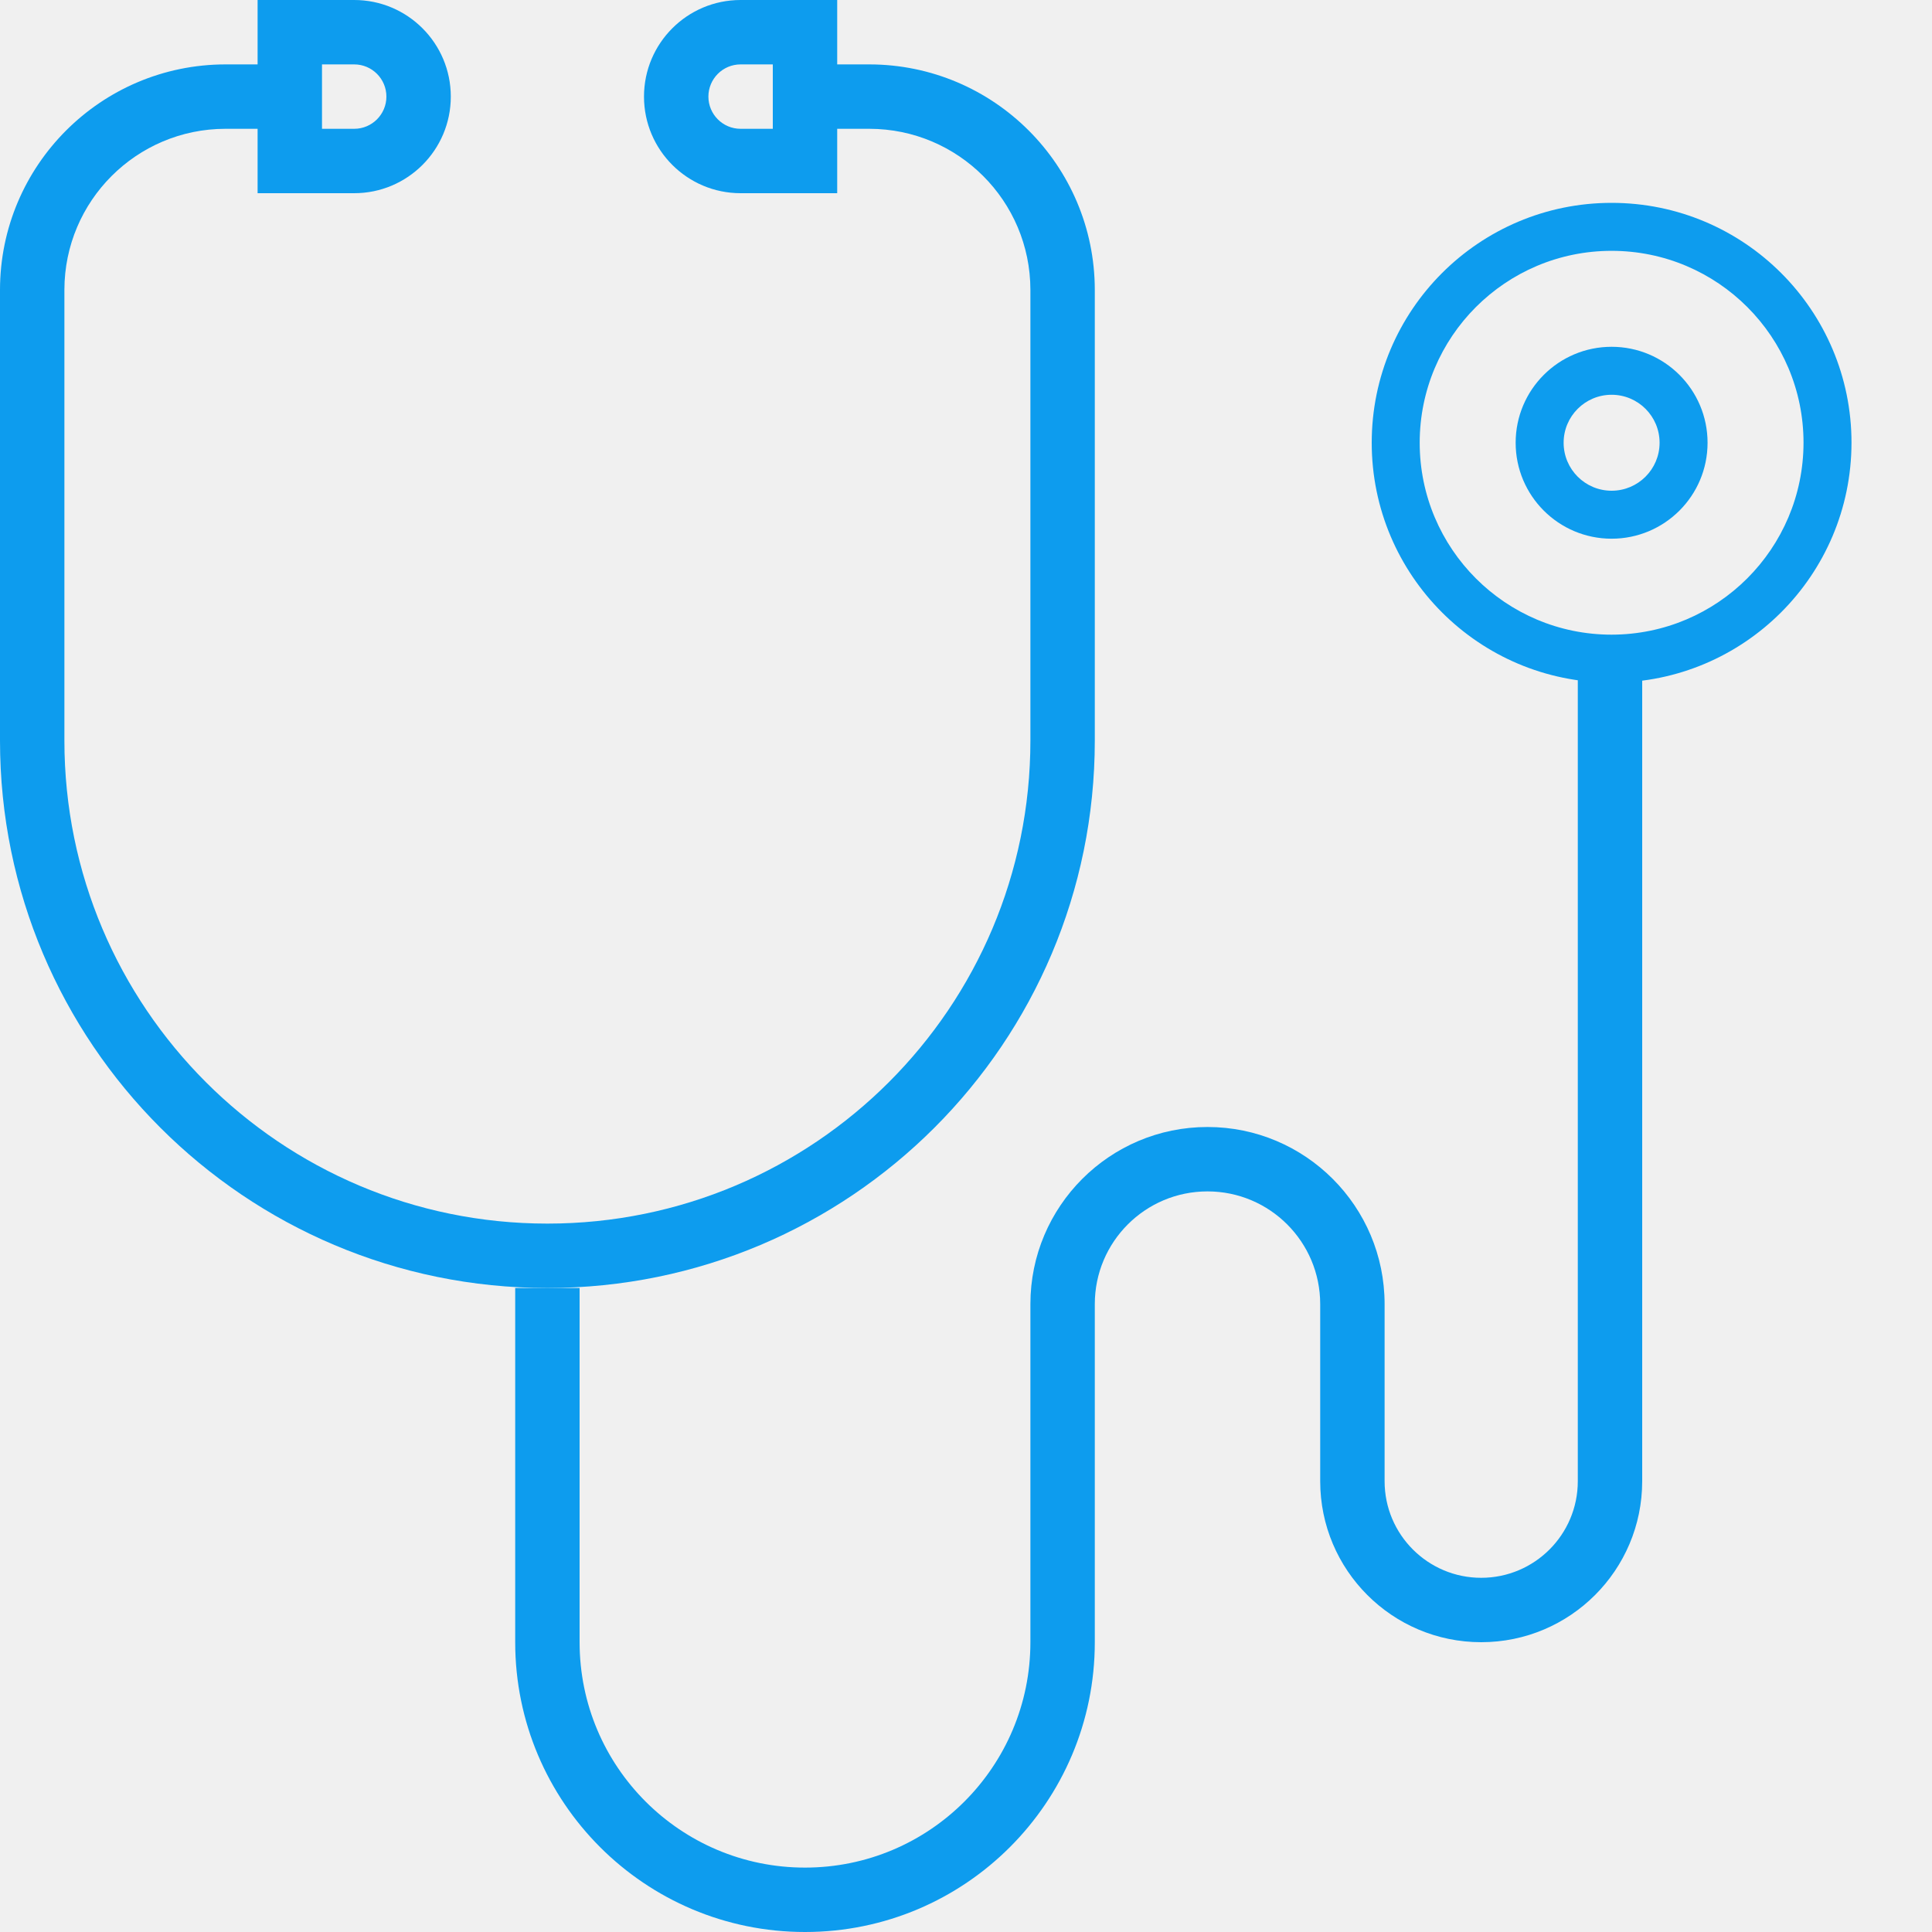
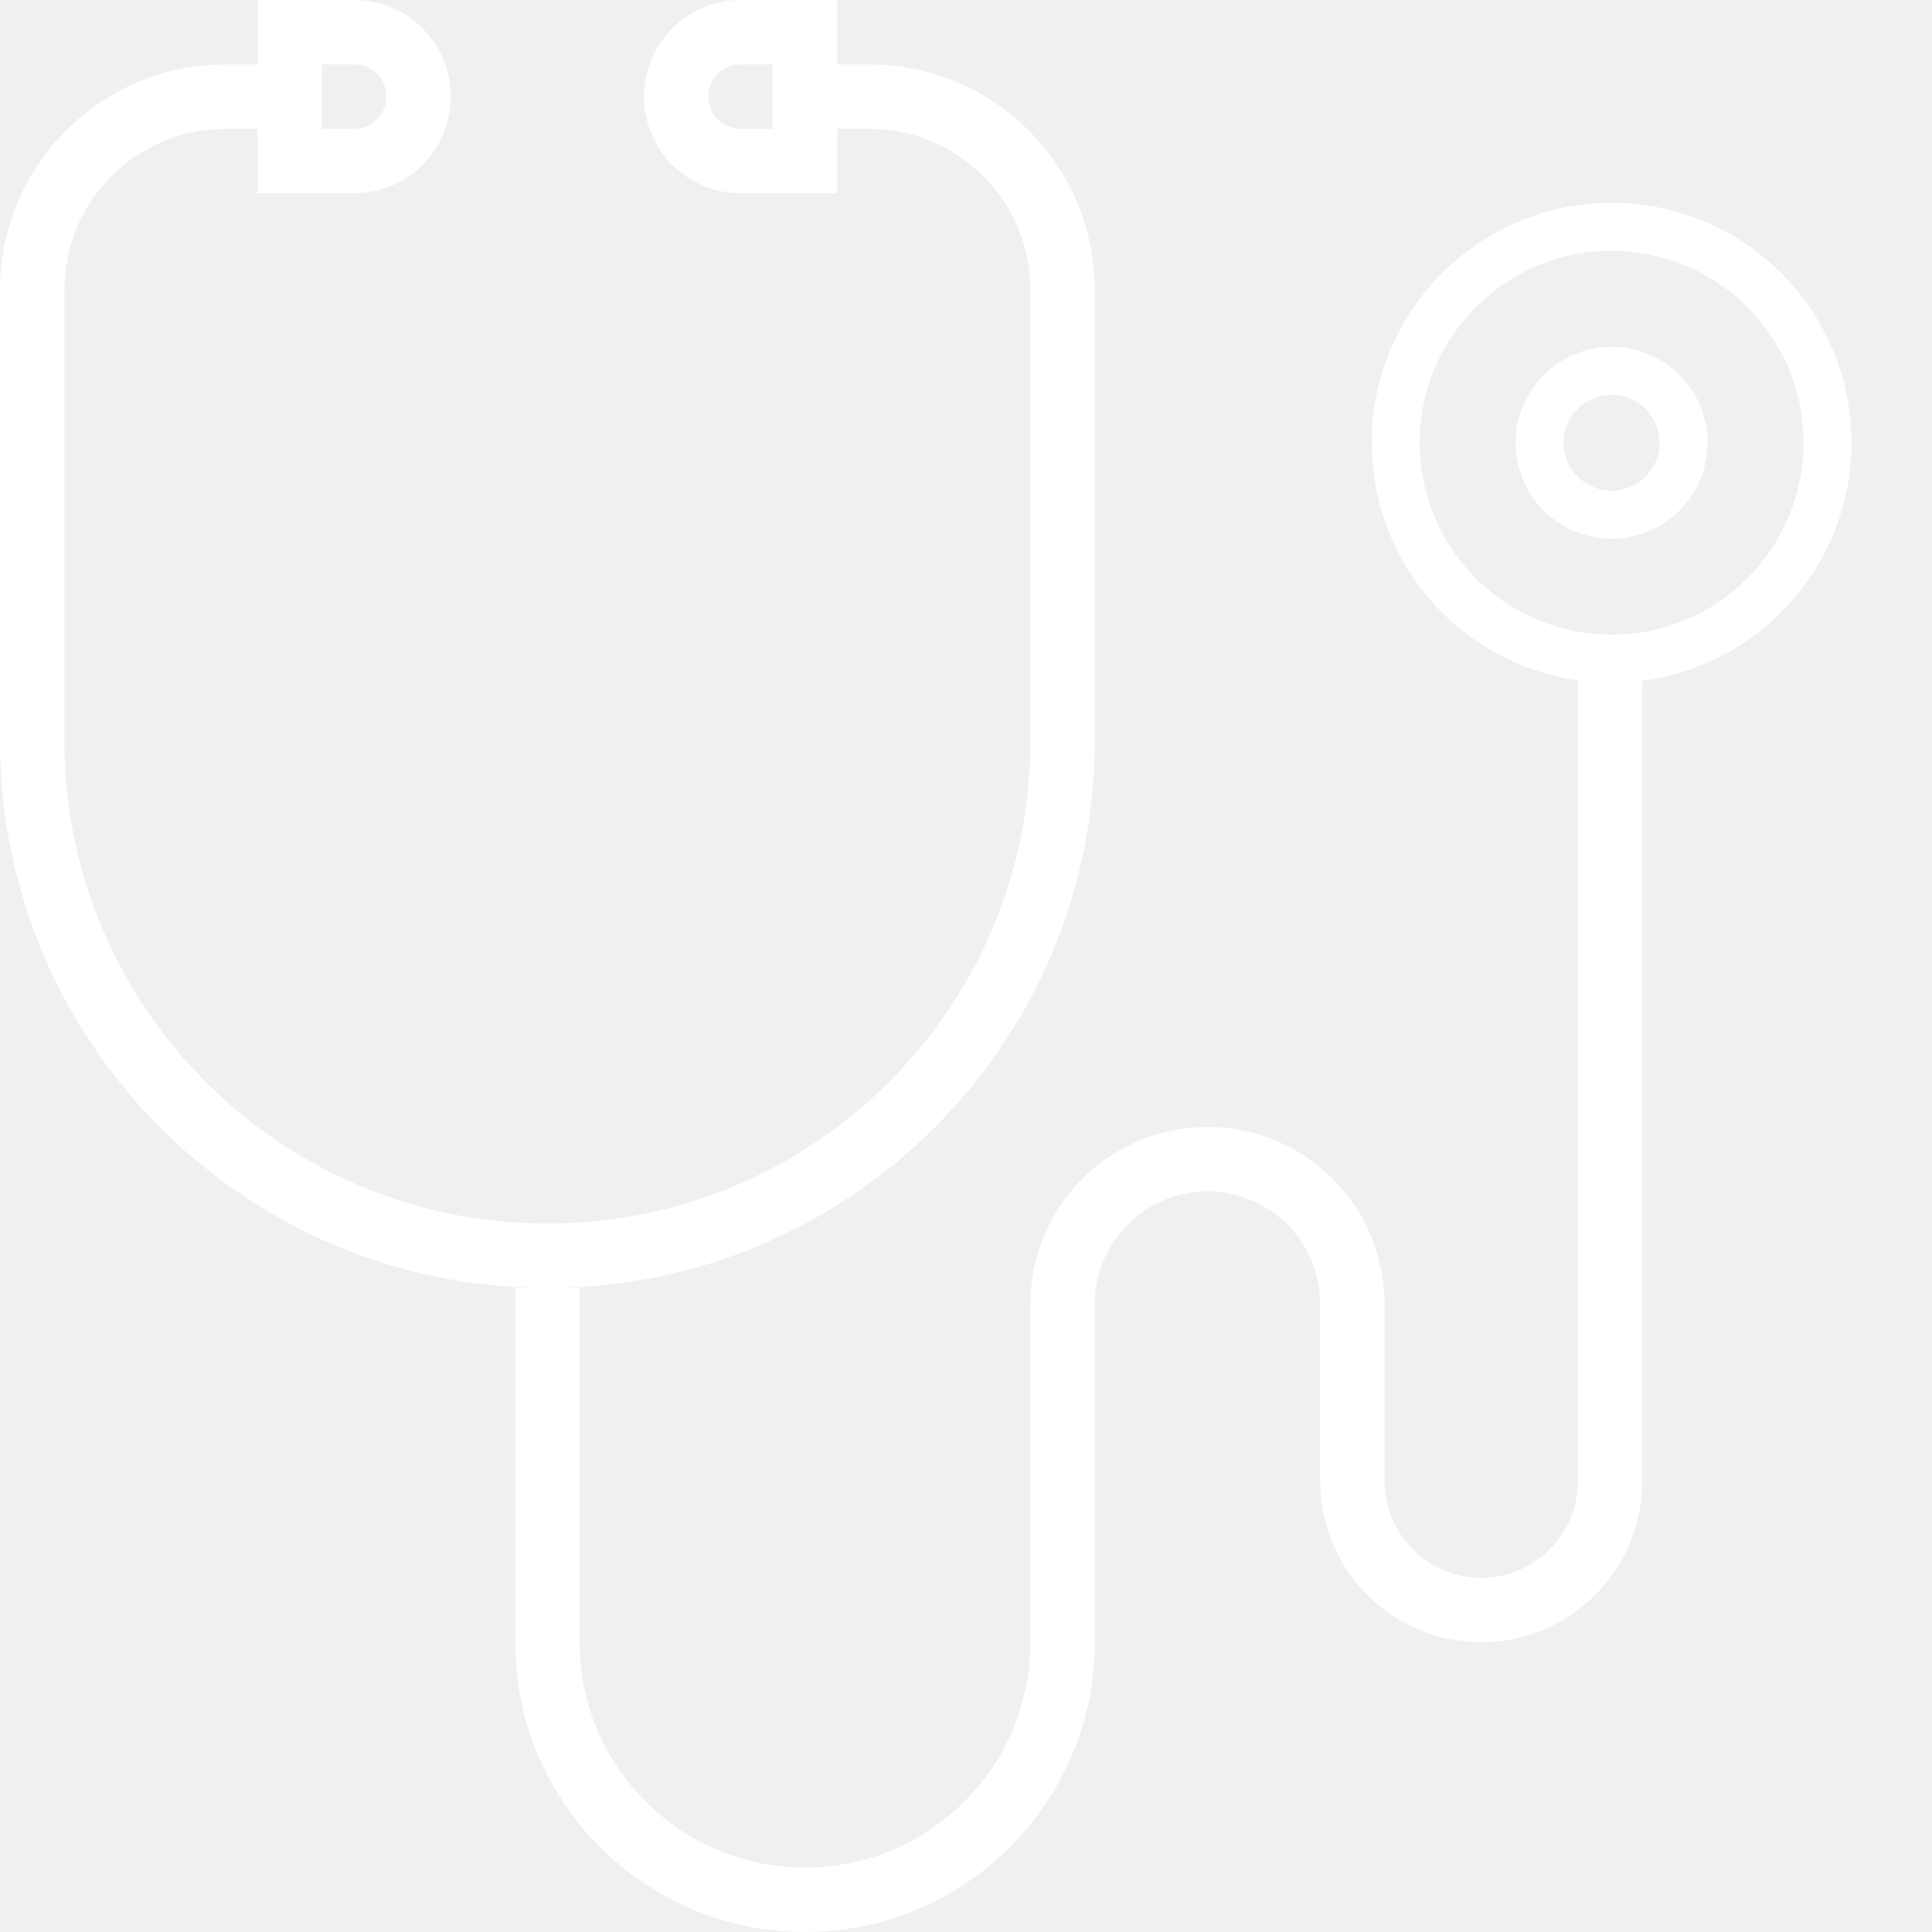
<svg xmlns="http://www.w3.org/2000/svg" width="90" height="90" viewBox="0 0 90 90" fill="none">
  <g clip-path="url(#clip0)">
-     <path d="M40.5 3H39V0H34.5C32.015 0 30 2.015 30 4.5C30 6.985 32.015 9 34.5 9H39V6H40.5C44.64 6.005 47.995 9.36 48 13.5V34.5C48 46.926 37.926 57 25.5 57C13.074 57 3 46.926 3 34.5V13.5C3.005 9.36 6.36 6.005 10.5 6H12V9H16.5C18.985 9 21 6.985 21 4.5C21 2.015 18.985 0 16.5 0H12V3H10.5C4.704 3.007 0.007 7.704 0 13.5V34.5C0 48.583 11.417 60 25.5 60C39.583 60 51 48.583 51 34.5V13.5C50.993 7.704 46.296 3.007 40.5 3ZM36 6H34.5C33.672 6 33 5.328 33 4.5C33 3.672 33.672 3 34.5 3H36V6ZM15 3H16.5C17.328 3 18 3.672 18 4.5C18 5.328 17.328 6 16.5 6H15V3Z" fill="#0D9CEE" />
-     <path d="M73.5 30V69C73.5 71.485 71.485 73.5 69 73.5C66.515 73.5 64.5 71.485 64.5 69V60.75C64.5 56.194 60.806 52.5 56.25 52.5C51.694 52.5 48 56.194 48 60.75V76.5C48 82.299 43.299 87 37.5 87C31.701 87 27 82.299 27 76.5V60H24V76.5C24 83.956 30.044 90 37.5 90C44.956 90 51 83.956 51 76.5V60.75C51 57.85 53.35 55.5 56.25 55.5C59.15 55.5 61.5 57.85 61.5 60.75V69C61.5 73.142 64.858 76.5 69 76.5C73.142 76.5 76.5 73.142 76.5 69V30H73.5Z" fill="#0D9CEE" />
-     <path d="M75.075 9.45C68.903 9.45 63.9 14.453 63.9 20.625C63.9 26.797 68.903 31.8 75.075 31.8C81.244 31.793 86.243 26.794 86.25 20.625C86.25 14.453 81.247 9.45 75.075 9.45ZM75.075 29.565C70.138 29.565 66.135 25.562 66.135 20.625C66.135 15.688 70.138 11.685 75.075 11.685C80.012 11.685 84.015 15.688 84.015 20.625C84.009 25.56 80.01 29.559 75.075 29.565Z" fill="#0D9CEE" />
-     <path d="M75.075 16.155C72.606 16.155 70.605 18.156 70.605 20.625C70.605 23.094 72.606 25.095 75.075 25.095C77.544 25.095 79.545 23.094 79.545 20.625C79.545 18.156 77.544 16.155 75.075 16.155ZM75.075 22.86C73.841 22.86 72.84 21.859 72.84 20.625C72.84 19.391 73.841 18.39 75.075 18.39C76.309 18.39 77.31 19.391 77.31 20.625C77.31 21.859 76.309 22.86 75.075 22.86Z" fill="#0D9CEE" />
+     <path d="M40.5 3H39V0H34.5C32.015 0 30 2.015 30 4.5C30 6.985 32.015 9 34.5 9H39V6H40.5C44.64 6.005 47.995 9.36 48 13.5V34.5C48 46.926 37.926 57 25.5 57C13.074 57 3 46.926 3 34.5V13.5C3.005 9.36 6.36 6.005 10.5 6H12V9H16.5C18.985 9 21 6.985 21 4.5C21 2.015 18.985 0 16.5 0H12V3H10.5C4.704 3.007 0.007 7.704 0 13.5V34.5C0 48.583 11.417 60 25.5 60C39.583 60 51 48.583 51 34.5V13.5C50.993 7.704 46.296 3.007 40.5 3ZM36 6H34.5C33.672 6 33 5.328 33 4.5C33 3.672 33.672 3 34.5 3H36V6ZM15 3H16.5C17.328 3 18 3.672 18 4.5C18 5.328 17.328 6 16.5 6H15V3Z" fill="#FFF" />
+     <path d="M73.5 30V69C73.5 71.485 71.485 73.5 69 73.5C66.515 73.5 64.5 71.485 64.5 69V60.75C64.5 56.194 60.806 52.5 56.25 52.5C51.694 52.5 48 56.194 48 60.75V76.5C48 82.299 43.299 87 37.5 87C31.701 87 27 82.299 27 76.5V60H24V76.5C24 83.956 30.044 90 37.5 90C44.956 90 51 83.956 51 76.5V60.75C51 57.85 53.35 55.5 56.25 55.5C59.15 55.5 61.5 57.85 61.5 60.75V69C61.5 73.142 64.858 76.5 69 76.5C73.142 76.5 76.5 73.142 76.5 69V30H73.5Z" fill="#FFF" />
+     <path d="M75.075 9.45C68.903 9.45 63.9 14.453 63.9 20.625C63.9 26.797 68.903 31.8 75.075 31.8C81.244 31.793 86.243 26.794 86.25 20.625C86.25 14.453 81.247 9.45 75.075 9.45ZM75.075 29.565C70.138 29.565 66.135 25.562 66.135 20.625C66.135 15.688 70.138 11.685 75.075 11.685C80.012 11.685 84.015 15.688 84.015 20.625C84.009 25.56 80.01 29.559 75.075 29.565Z" fill="#FFF" />
+     <path d="M75.075 16.155C72.606 16.155 70.605 18.156 70.605 20.625C70.605 23.094 72.606 25.095 75.075 25.095C77.544 25.095 79.545 23.094 79.545 20.625C79.545 18.156 77.544 16.155 75.075 16.155ZM75.075 22.86C73.841 22.86 72.84 21.859 72.84 20.625C72.84 19.391 73.841 18.39 75.075 18.39C76.309 18.39 77.31 19.391 77.31 20.625C77.31 21.859 76.309 22.86 75.075 22.86Z" fill="#FFF" />
  </g>
  <defs>
    <clipPath id="clip0">
      <rect width="90" height="90" fill="white" />
    </clipPath>
  </defs>
</svg>
